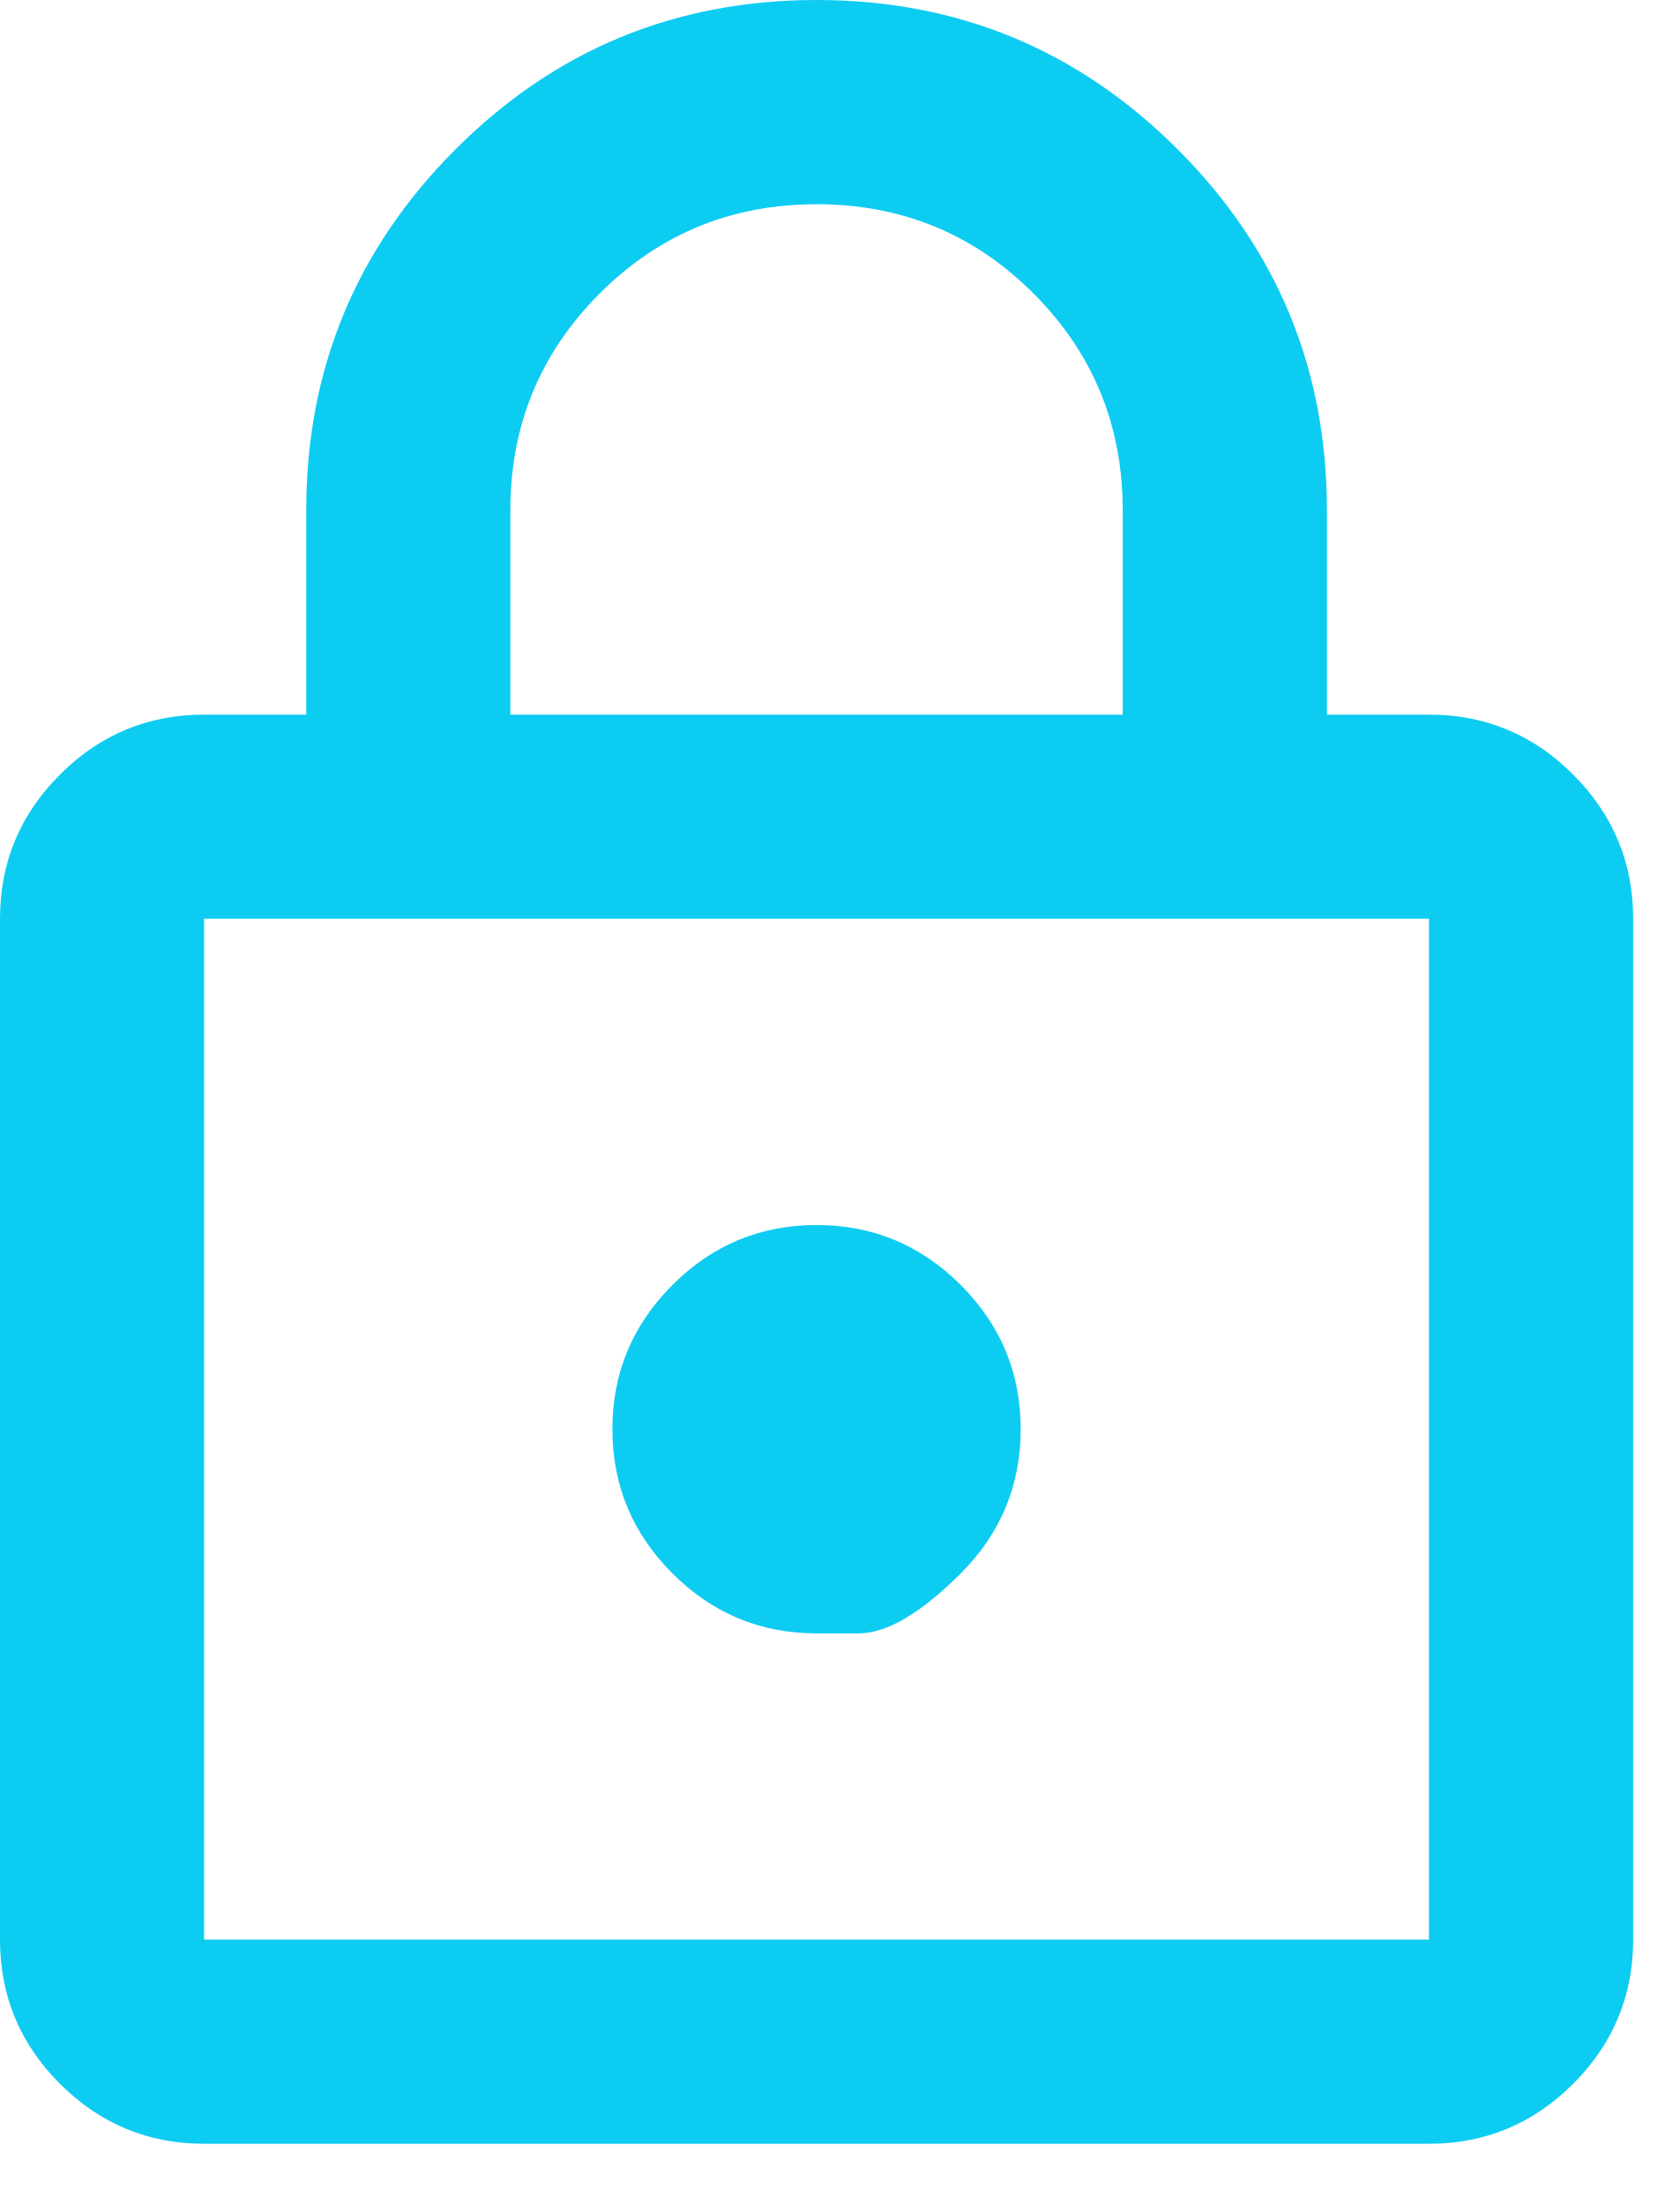
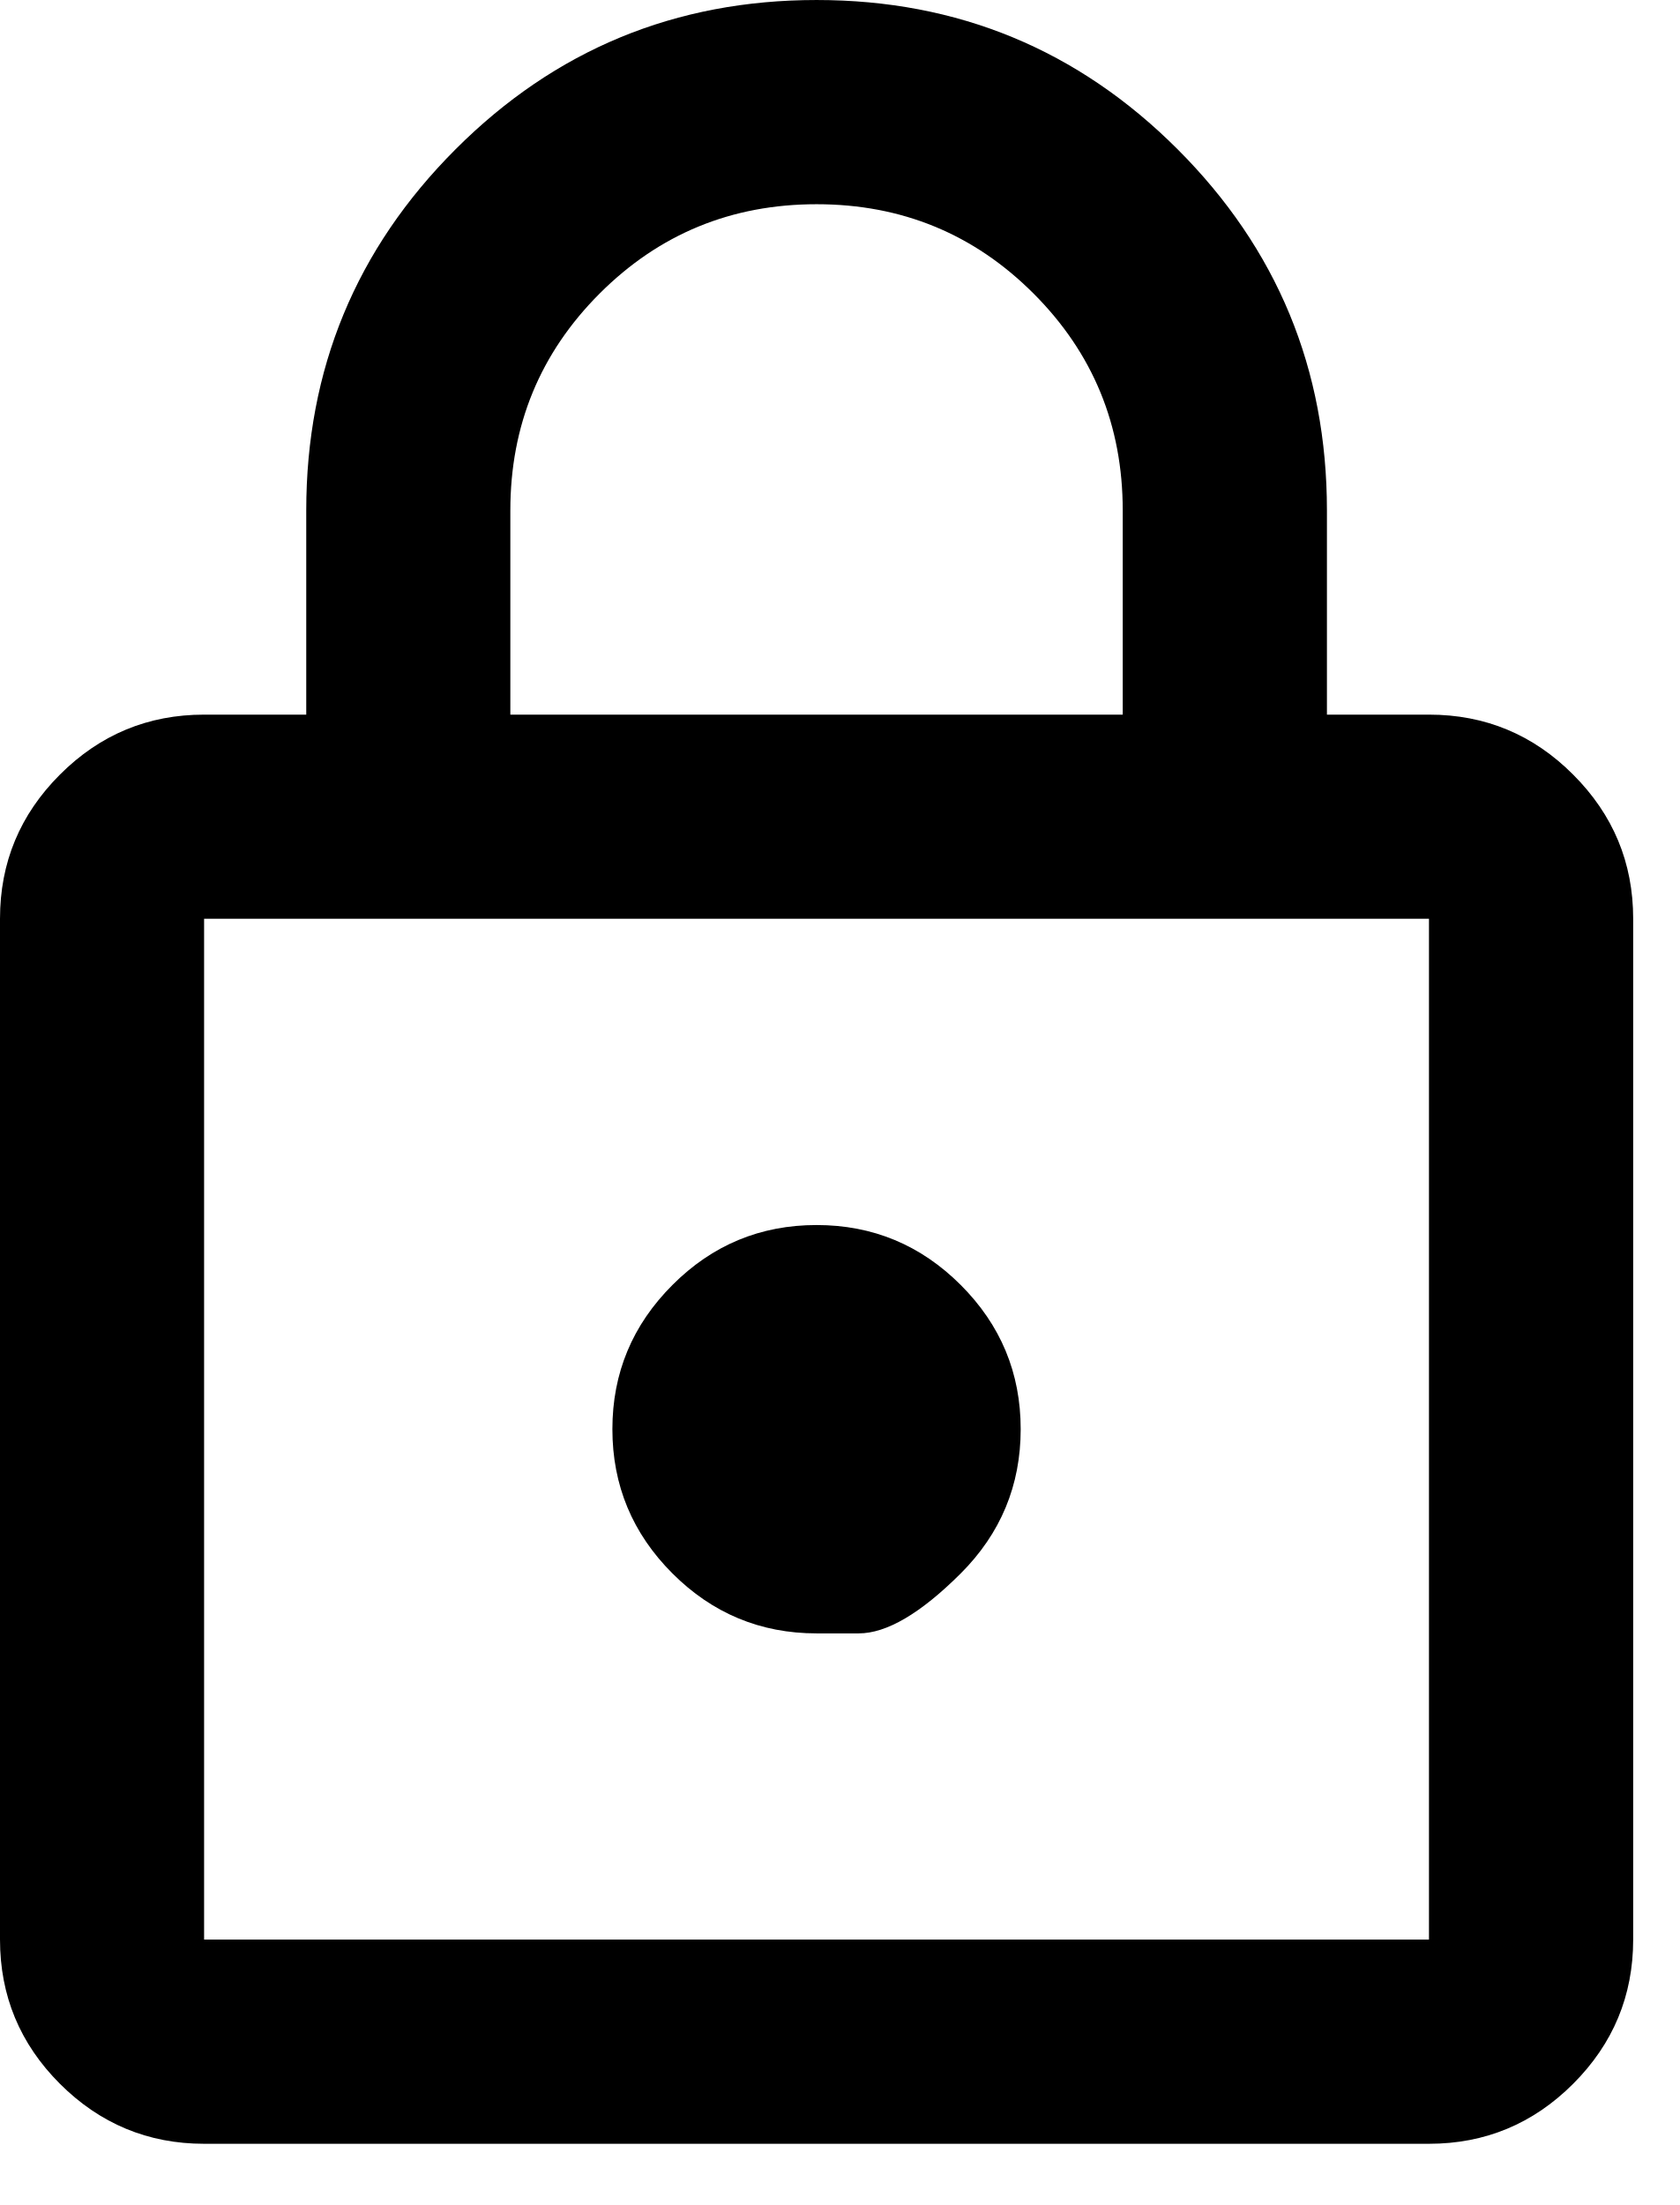
<svg xmlns="http://www.w3.org/2000/svg" width="16" height="21" viewBox="0 0 16 21" fill="currentColor">
-   <path d="M1.944 20.417C1.41 20.417 0.952 20.226 0.571 19.846C0.19 19.465 0 19.007 0 18.472V8.75C0 8.215 0.19 7.758 0.571 7.377C0.952 6.996 1.41 6.806 1.944 6.806H2.917V4.861C2.917 3.516 3.391 2.37 4.339 1.422C5.286 0.474 6.433 8.01086e-05 7.778 8.01086e-05C9.123 8.01086e-05 10.269 0.474 11.217 1.422C12.165 2.37 12.639 3.516 12.639 4.861V6.806H13.611C14.146 6.806 14.604 6.996 14.984 7.377C15.365 7.758 15.556 8.215 15.556 8.75V18.472C15.556 19.007 15.365 19.465 14.984 19.846C14.604 20.226 14.146 20.417 13.611 20.417H1.944ZM1.944 18.472H13.611V8.75H1.944V18.472ZM7.778 15.556C7.778 15.556 7.911 15.556 8.179 15.556C8.446 15.556 8.77 15.365 9.151 14.985C9.532 14.604 9.722 14.146 9.722 13.611C9.722 13.076 9.532 12.619 9.151 12.238C8.77 11.857 8.312 11.667 7.778 11.667C7.243 11.667 6.785 11.857 6.405 12.238C6.024 12.619 5.833 13.076 5.833 13.611C5.833 14.146 6.024 14.604 6.405 14.985C6.785 15.365 7.243 15.556 7.778 15.556ZM4.861 6.806H10.694V4.861C10.694 4.051 10.411 3.362 9.844 2.795C9.277 2.228 8.588 1.945 7.778 1.945C6.968 1.945 6.279 2.228 5.712 2.795C5.145 3.362 4.861 4.051 4.861 4.861V6.806Z" fill="#0DCCF2" />
+   <path d="M1.944 20.417C1.41 20.417 0.952 20.226 0.571 19.846C0.19 19.465 0 19.007 0 18.472V8.75C0 8.215 0.19 7.758 0.571 7.377C0.952 6.996 1.41 6.806 1.944 6.806H2.917V4.861C2.917 3.516 3.391 2.37 4.339 1.422C5.286 0.474 6.433 8.01086e-05 7.778 8.01086e-05C9.123 8.01086e-05 10.269 0.474 11.217 1.422C12.165 2.37 12.639 3.516 12.639 4.861V6.806H13.611C14.146 6.806 14.604 6.996 14.984 7.377C15.365 7.758 15.556 8.215 15.556 8.75V18.472C15.556 19.007 15.365 19.465 14.984 19.846C14.604 20.226 14.146 20.417 13.611 20.417H1.944ZM1.944 18.472H13.611V8.75H1.944V18.472ZM7.778 15.556C7.778 15.556 7.911 15.556 8.179 15.556C8.446 15.556 8.77 15.365 9.151 14.985C9.532 14.604 9.722 14.146 9.722 13.611C9.722 13.076 9.532 12.619 9.151 12.238C8.77 11.857 8.312 11.667 7.778 11.667C7.243 11.667 6.785 11.857 6.405 12.238C6.024 12.619 5.833 13.076 5.833 13.611C5.833 14.146 6.024 14.604 6.405 14.985C6.785 15.365 7.243 15.556 7.778 15.556ZM4.861 6.806H10.694V4.861C10.694 4.051 10.411 3.362 9.844 2.795C9.277 2.228 8.588 1.945 7.778 1.945C6.968 1.945 6.279 2.228 5.712 2.795C5.145 3.362 4.861 4.051 4.861 4.861V6.806Z" />
</svg>
